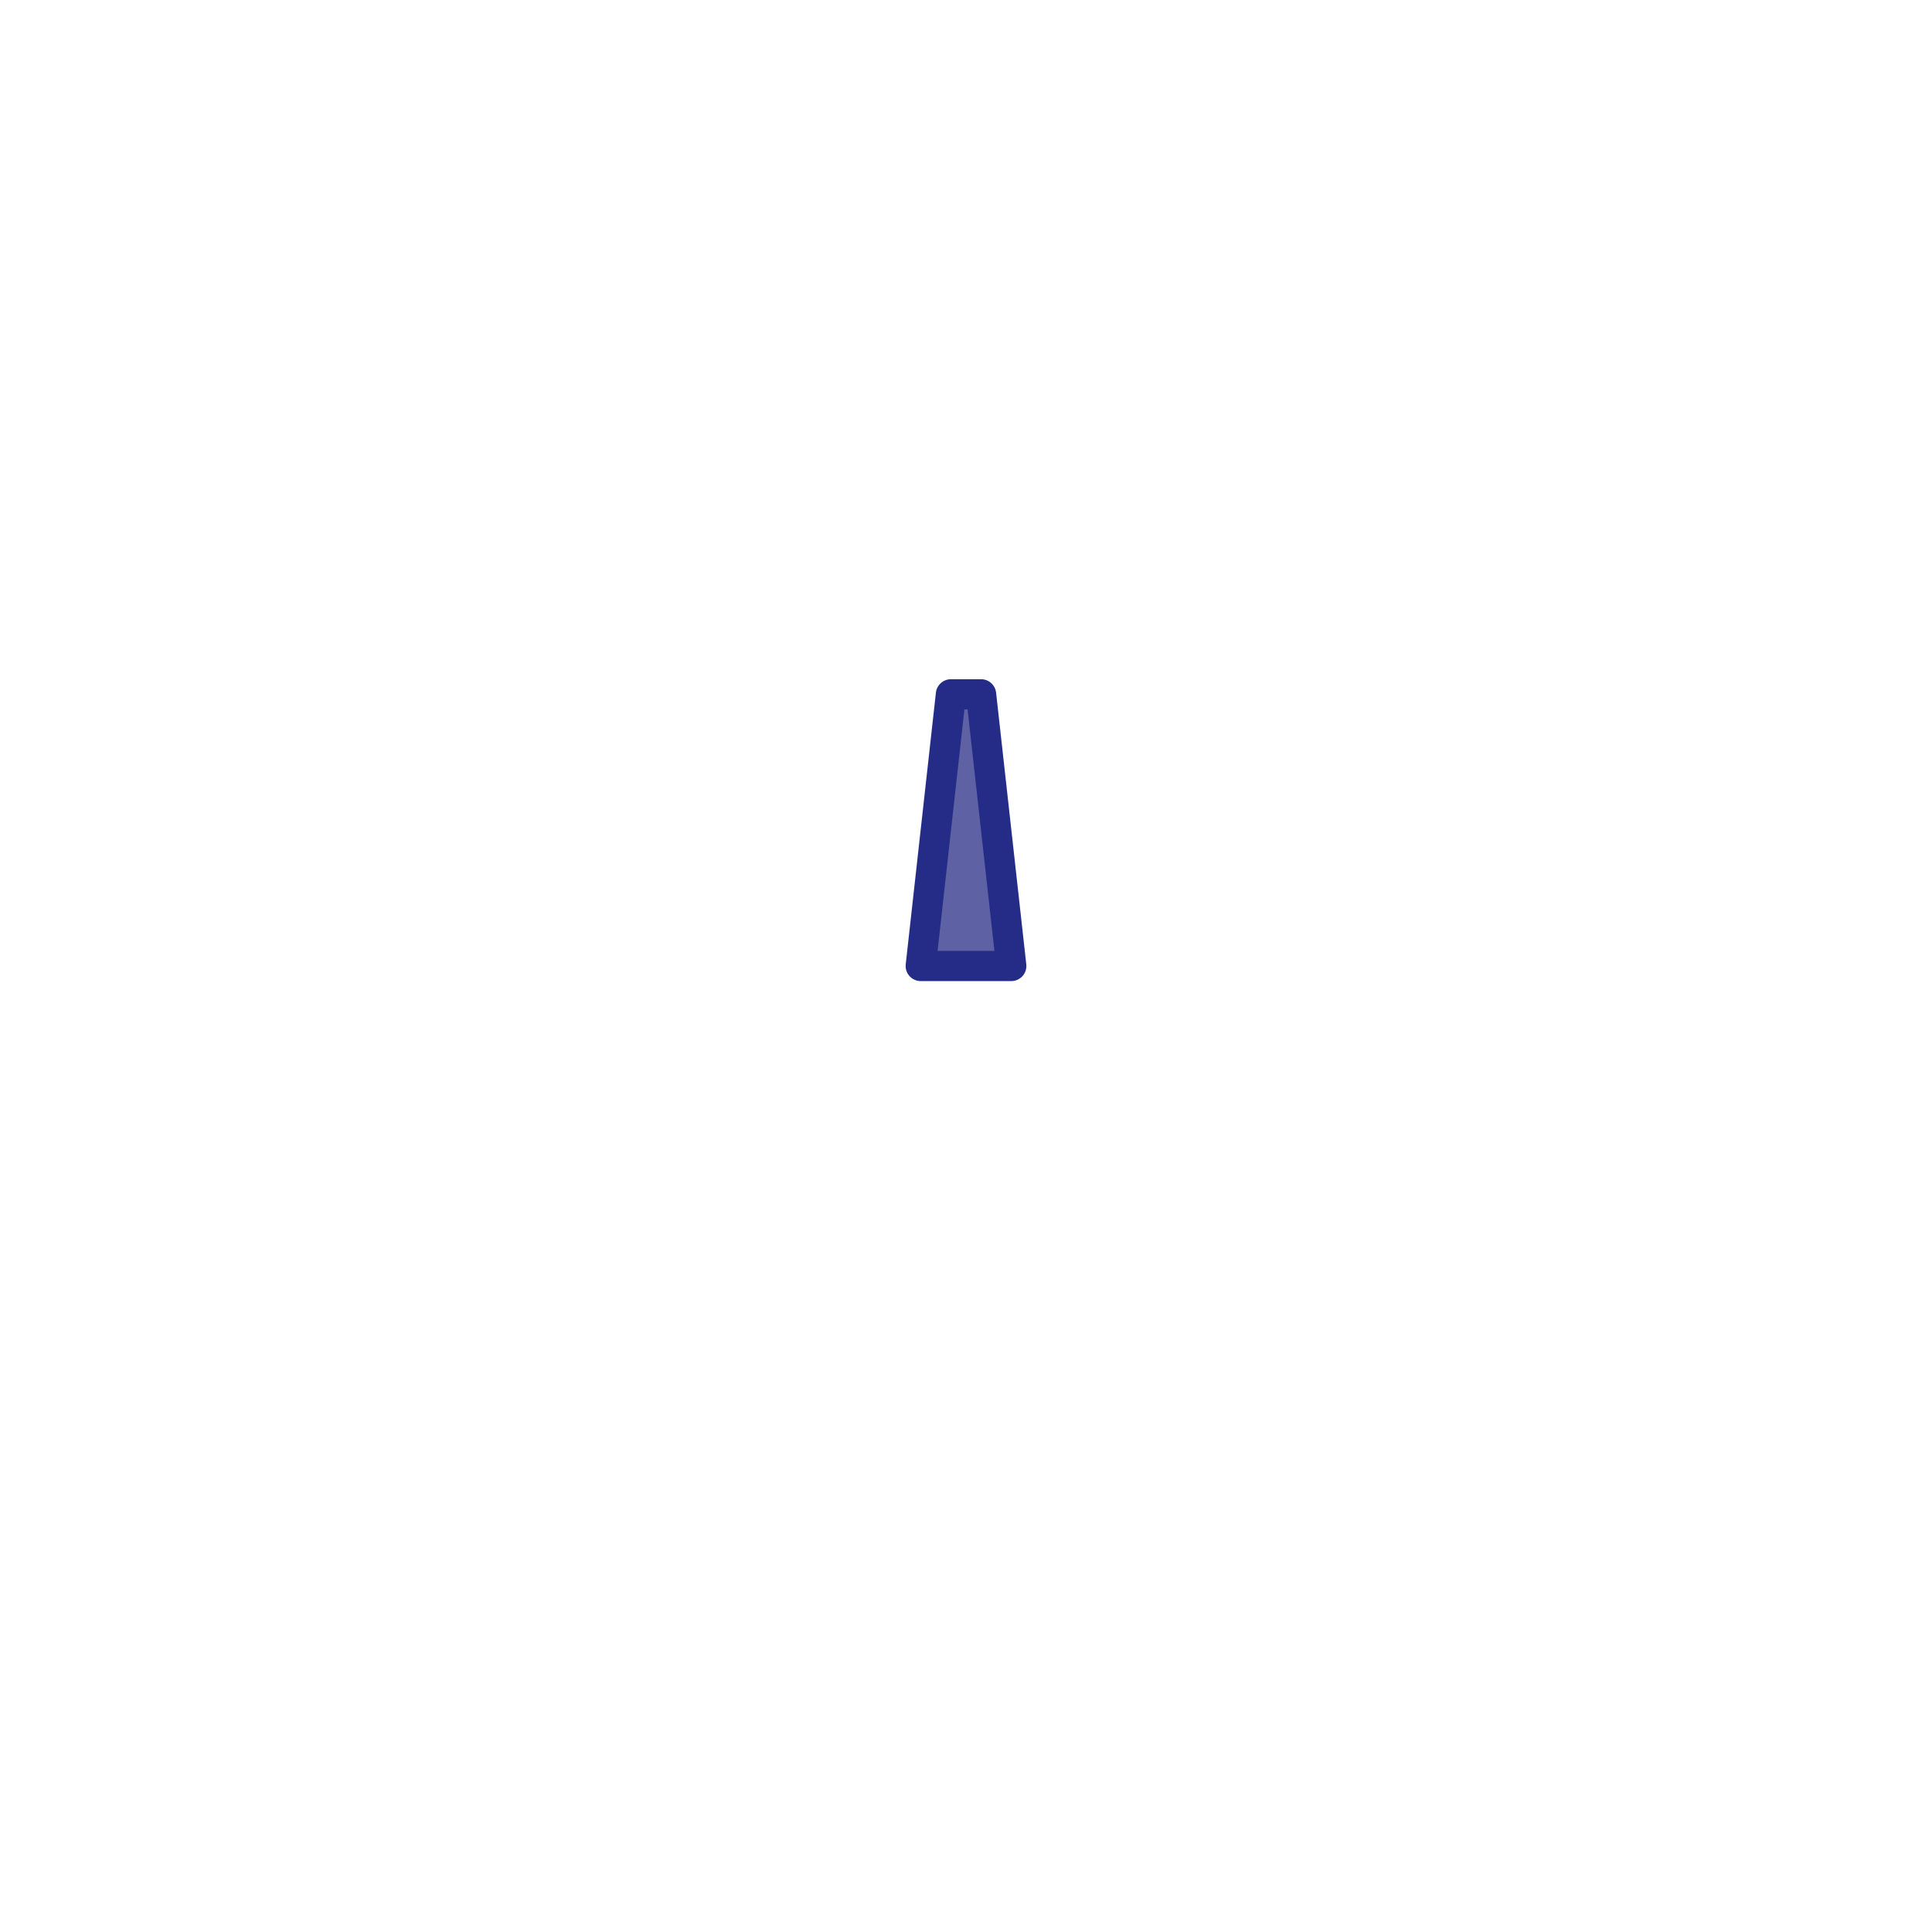
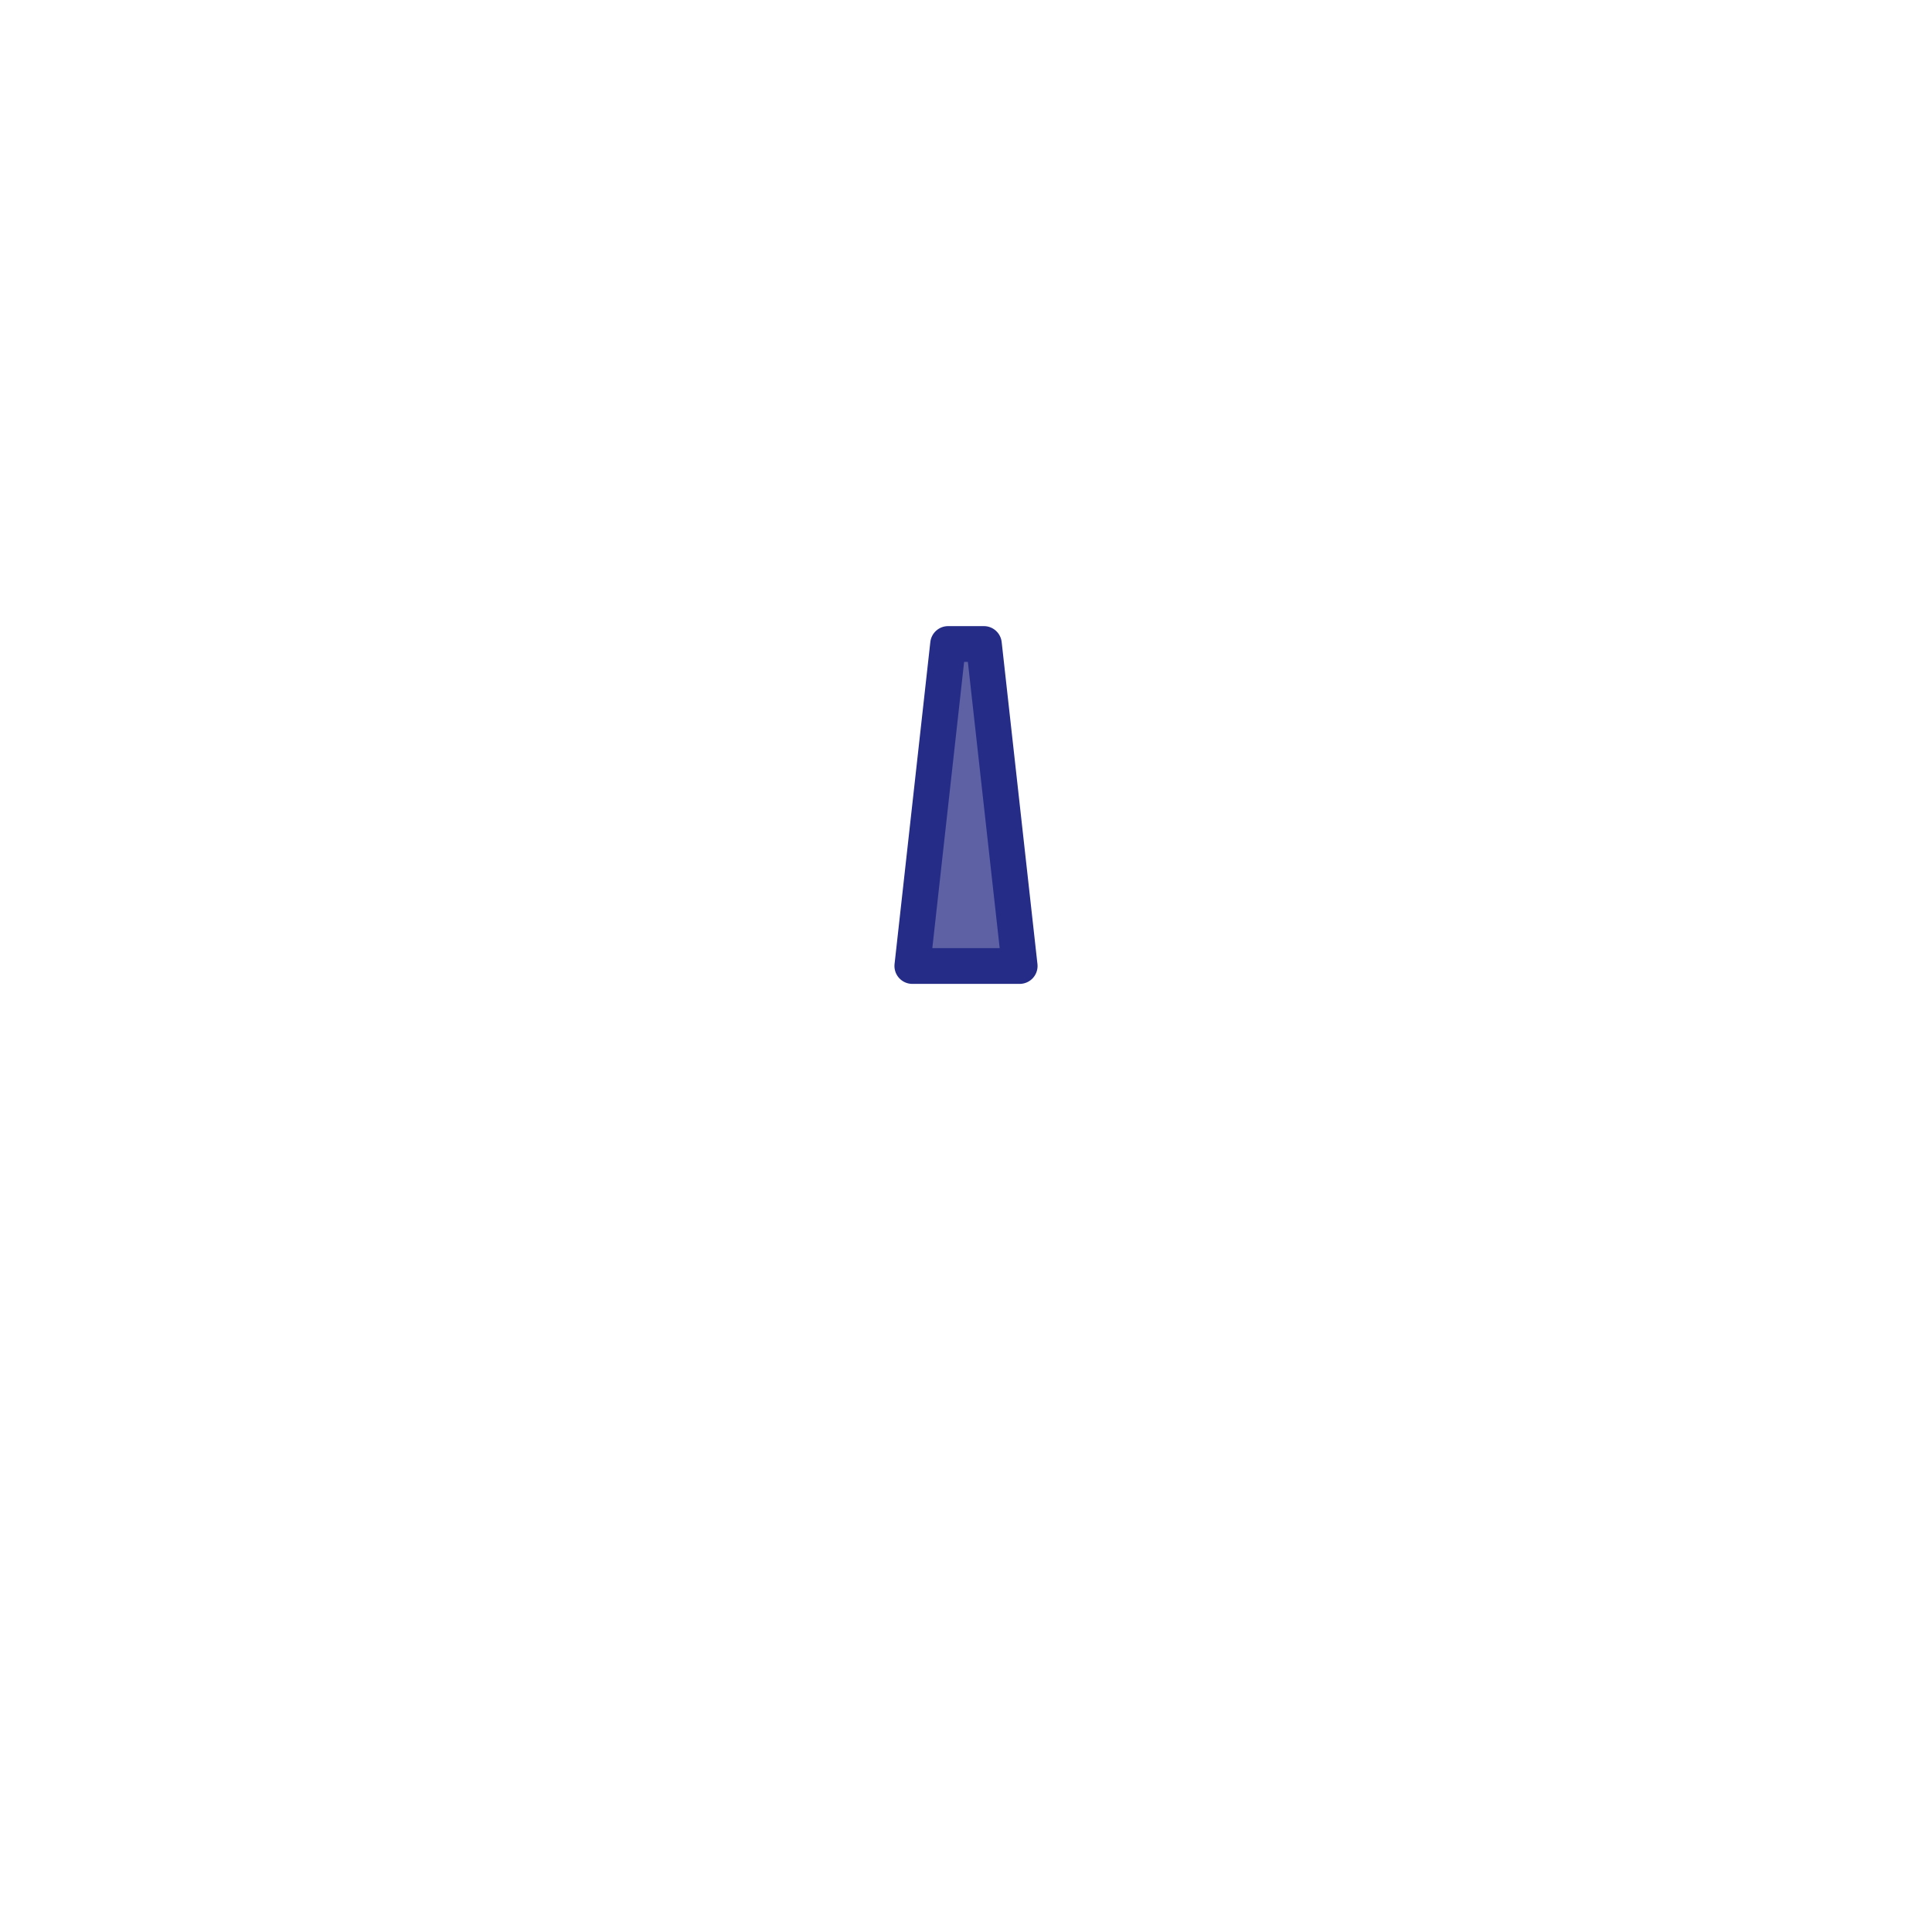
- <svg xmlns="http://www.w3.org/2000/svg" id="Layer_1" style="enable-background:new 0 0 128 128;" version="1.1" viewBox="0 0 128 128" xml:space="preserve">
+ <svg xmlns="http://www.w3.org/2000/svg" version="1.1" viewBox="10 10 108 108" xml:space="preserve">
  <style type="text/css">
		.st2 {
			fill: none;
			stroke: #242C88;
			stroke-width: 2;
			stroke-linecap: round;
			stroke-linejoin: round;
			stroke-miterlimit: 10;
		}

		.st3 {
			fill: #5E61A3;
		}
	</style>
  <polygon class="st3" points="63,46 61,64 67,64 65,46" />
  <polygon class="st2" points="63,46 61,64 67,64 65,46" />
</svg>
